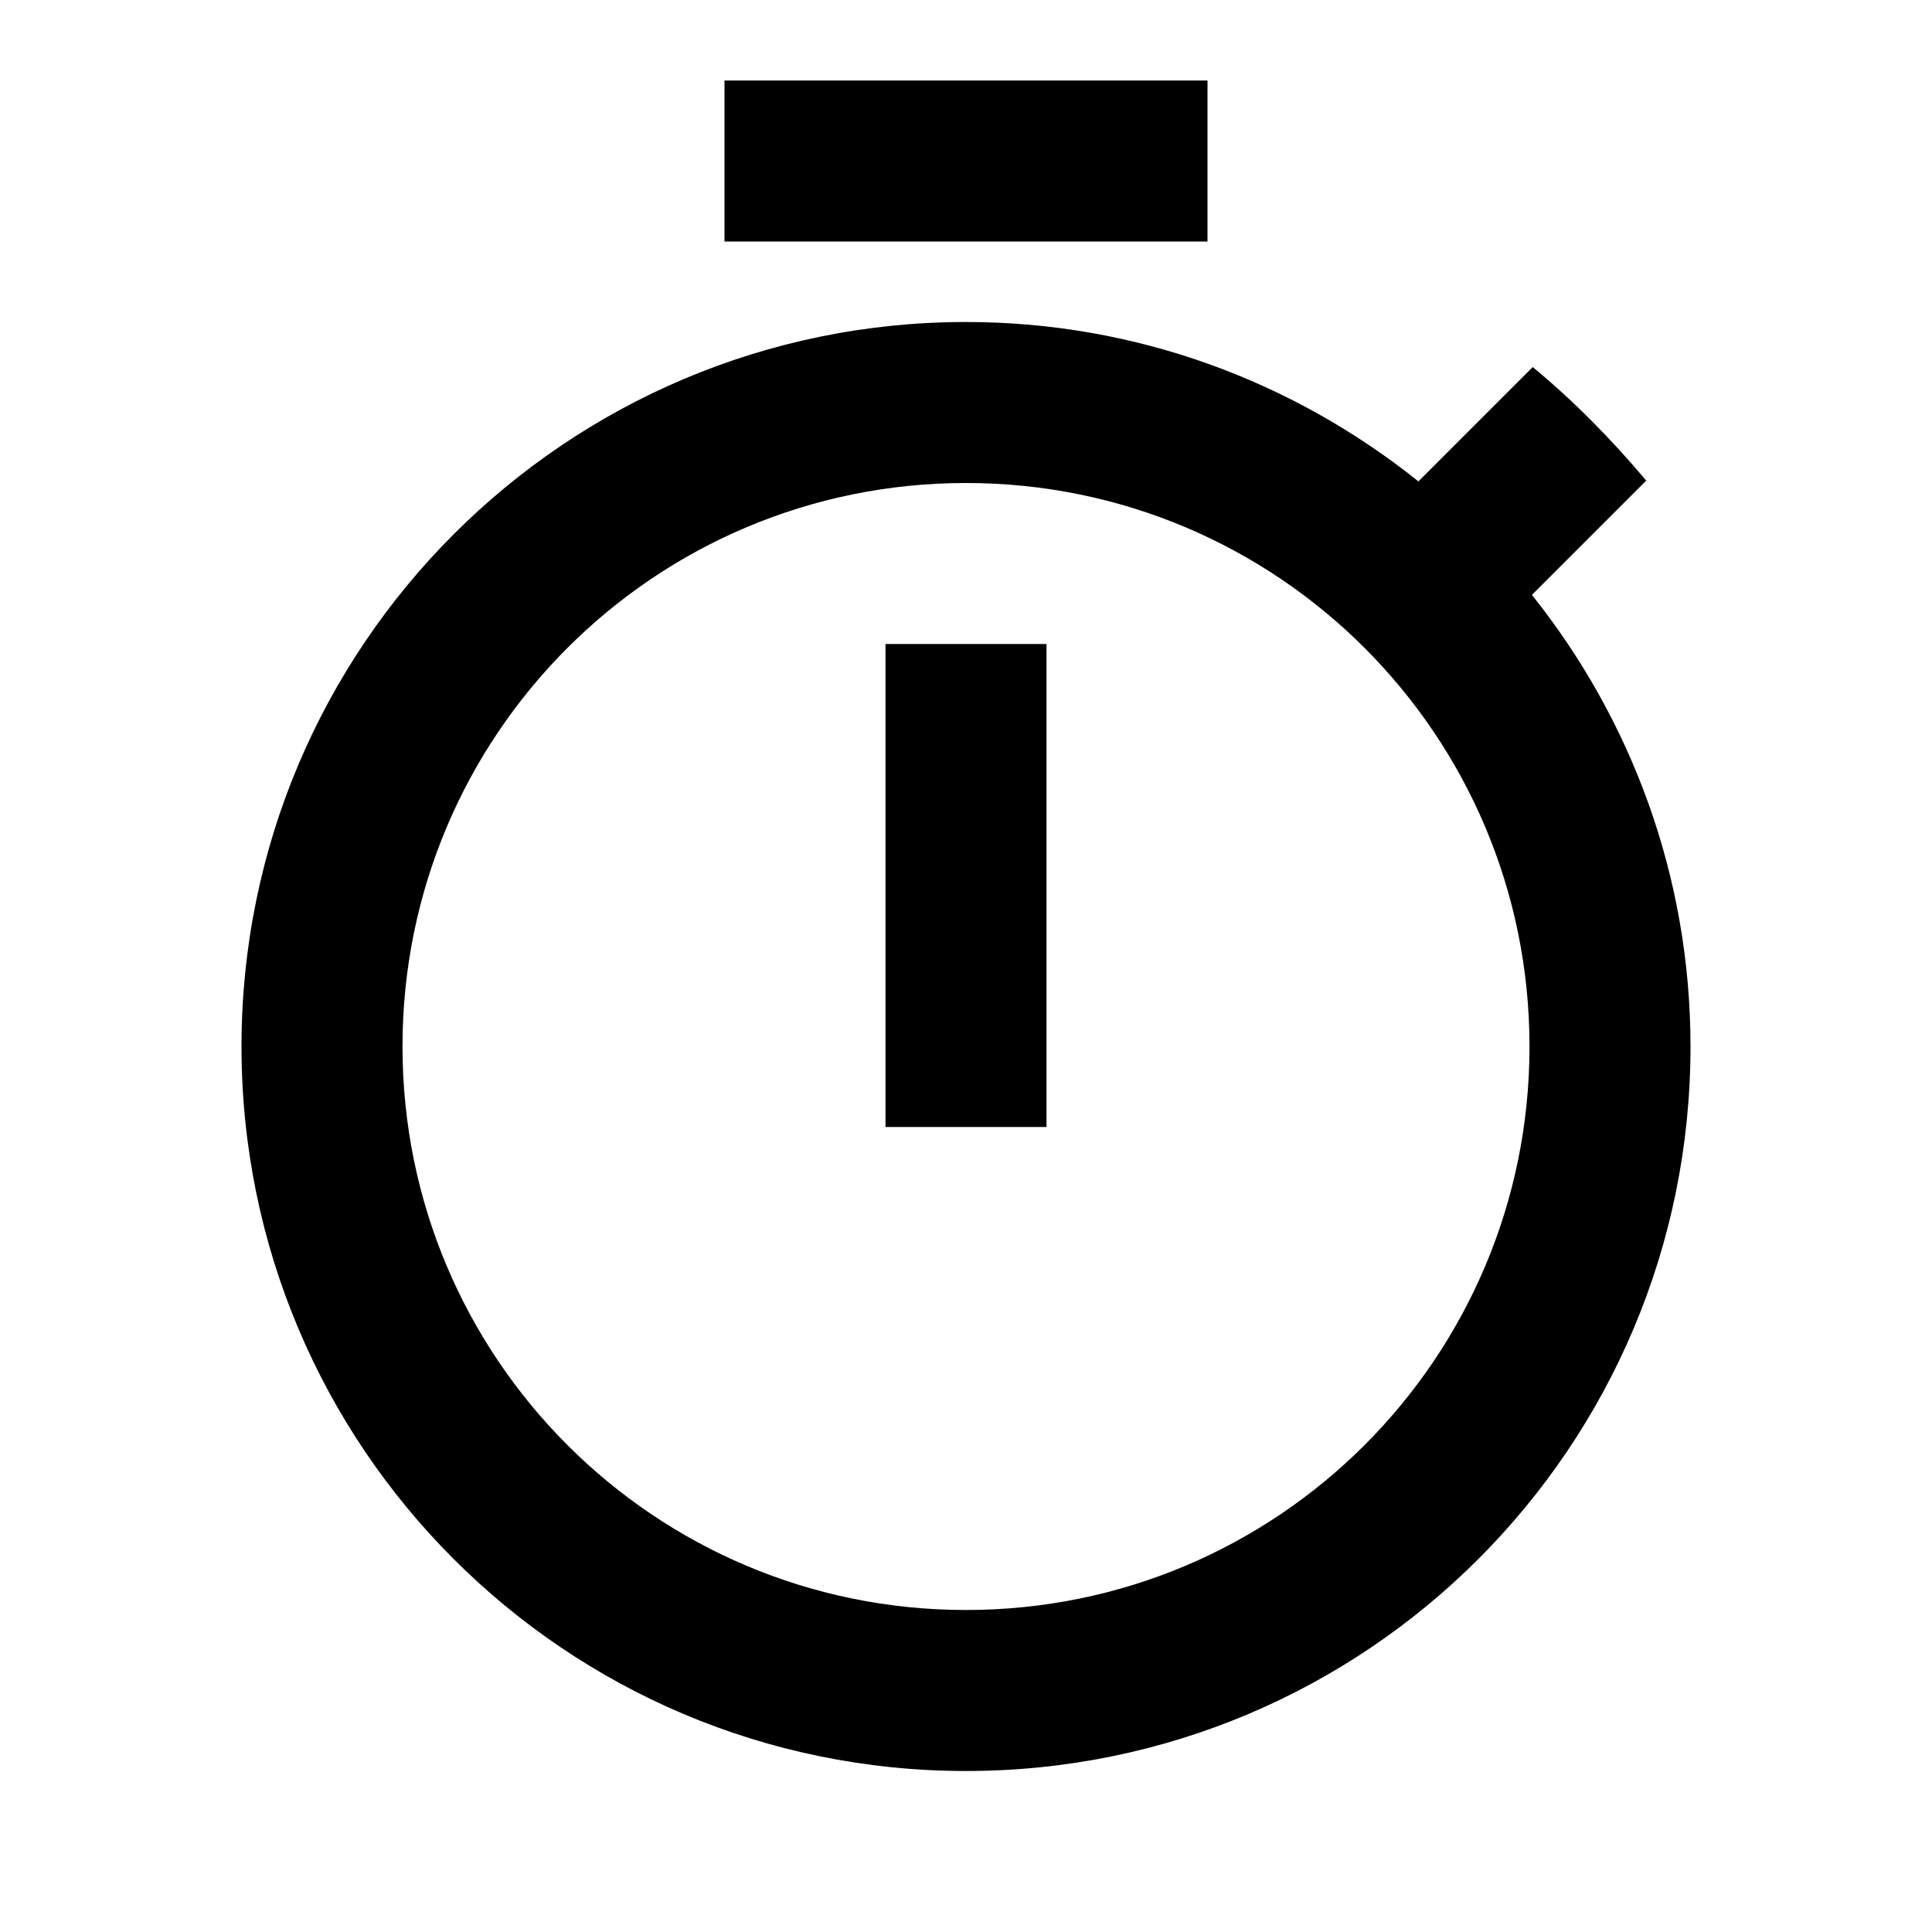
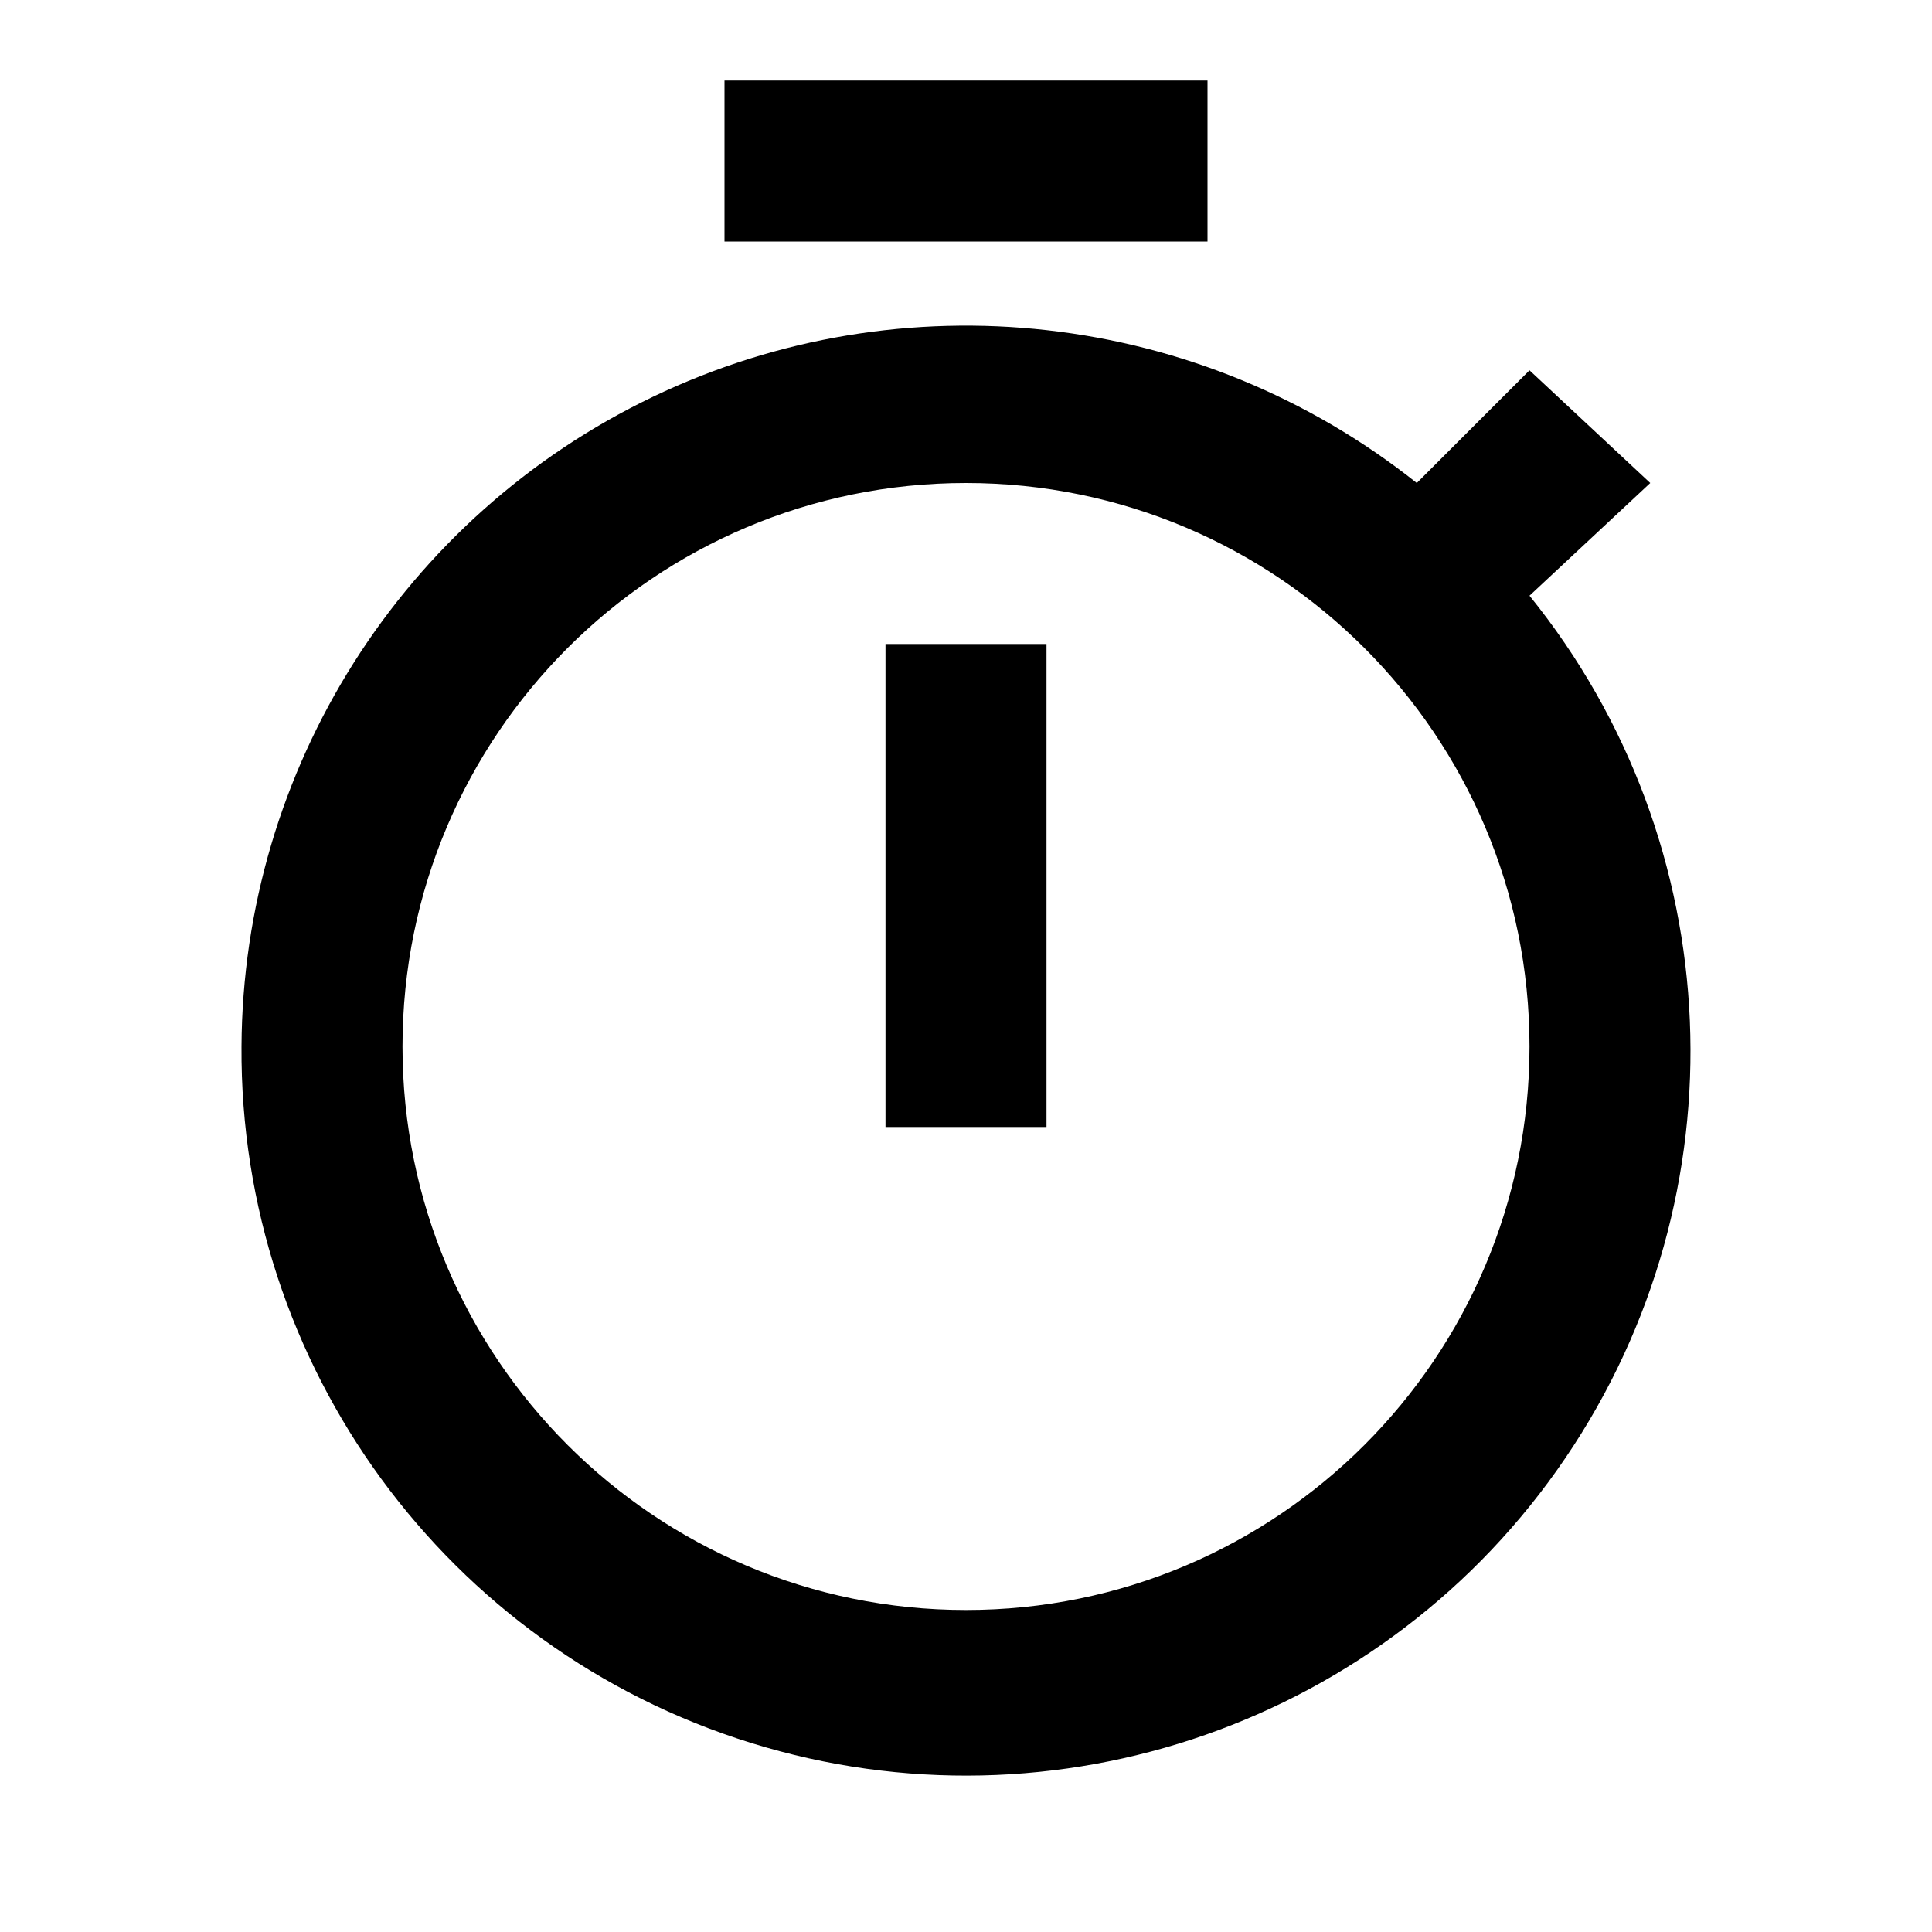
- <svg xmlns="http://www.w3.org/2000/svg" version="1.1" x="0px" y="0px" width="24px" height="24px" viewBox="0 0 24 24" enable-background="new 0 0 24 24" xml:space="preserve">
-   <g id="Bounding_Boxes">
-     <g id="ui_x5F_spec_x5F_header_copy_2">
- 	</g>
-     <path fill="none" d="M0,0h24v24H0V0z" />
-   </g>
-   <g id="Sharp">
-     <g id="ui_x5F_spec_x5F_header_copy_4">
- 	</g>
-     <path d="M15,1H9v2h6V1z M11,14h2V8h-2V14z M19.03,7.39l1.42-1.42c-0.43-0.51-0.9-0.99-1.41-1.41l-1.42,1.42   C16.07,4.74,14.12,4,12,4c-4.97,0-9,4.03-9,9s4.02,9,9,9s9-4.03,9-9C21,10.88,20.26,8.93,19.03,7.39z M12,20c-3.87,0-7-3.13-7-7   s3.13-7,7-7s7,3.13,7,7S15.87,20,12,20z" />
-   </g>
+ <svg xmlns="http://www.w3.org/2000/svg" viewBox="0 0 24 24">
+   <path fill="none" d="M0 0h24v24H0V0z" />
+   <path d="M15 1H9v2h6V1zm-4 13h2V8h-2v6zm8-6.6L20.5 6 19 4.6 17.6 6A9 9 0 0 0 3 13a9 9 0 1 0 16-5.6zM12 20a7 7 0 1 1 0-14 7 7 0 0 1 0 14z" />
</svg>
